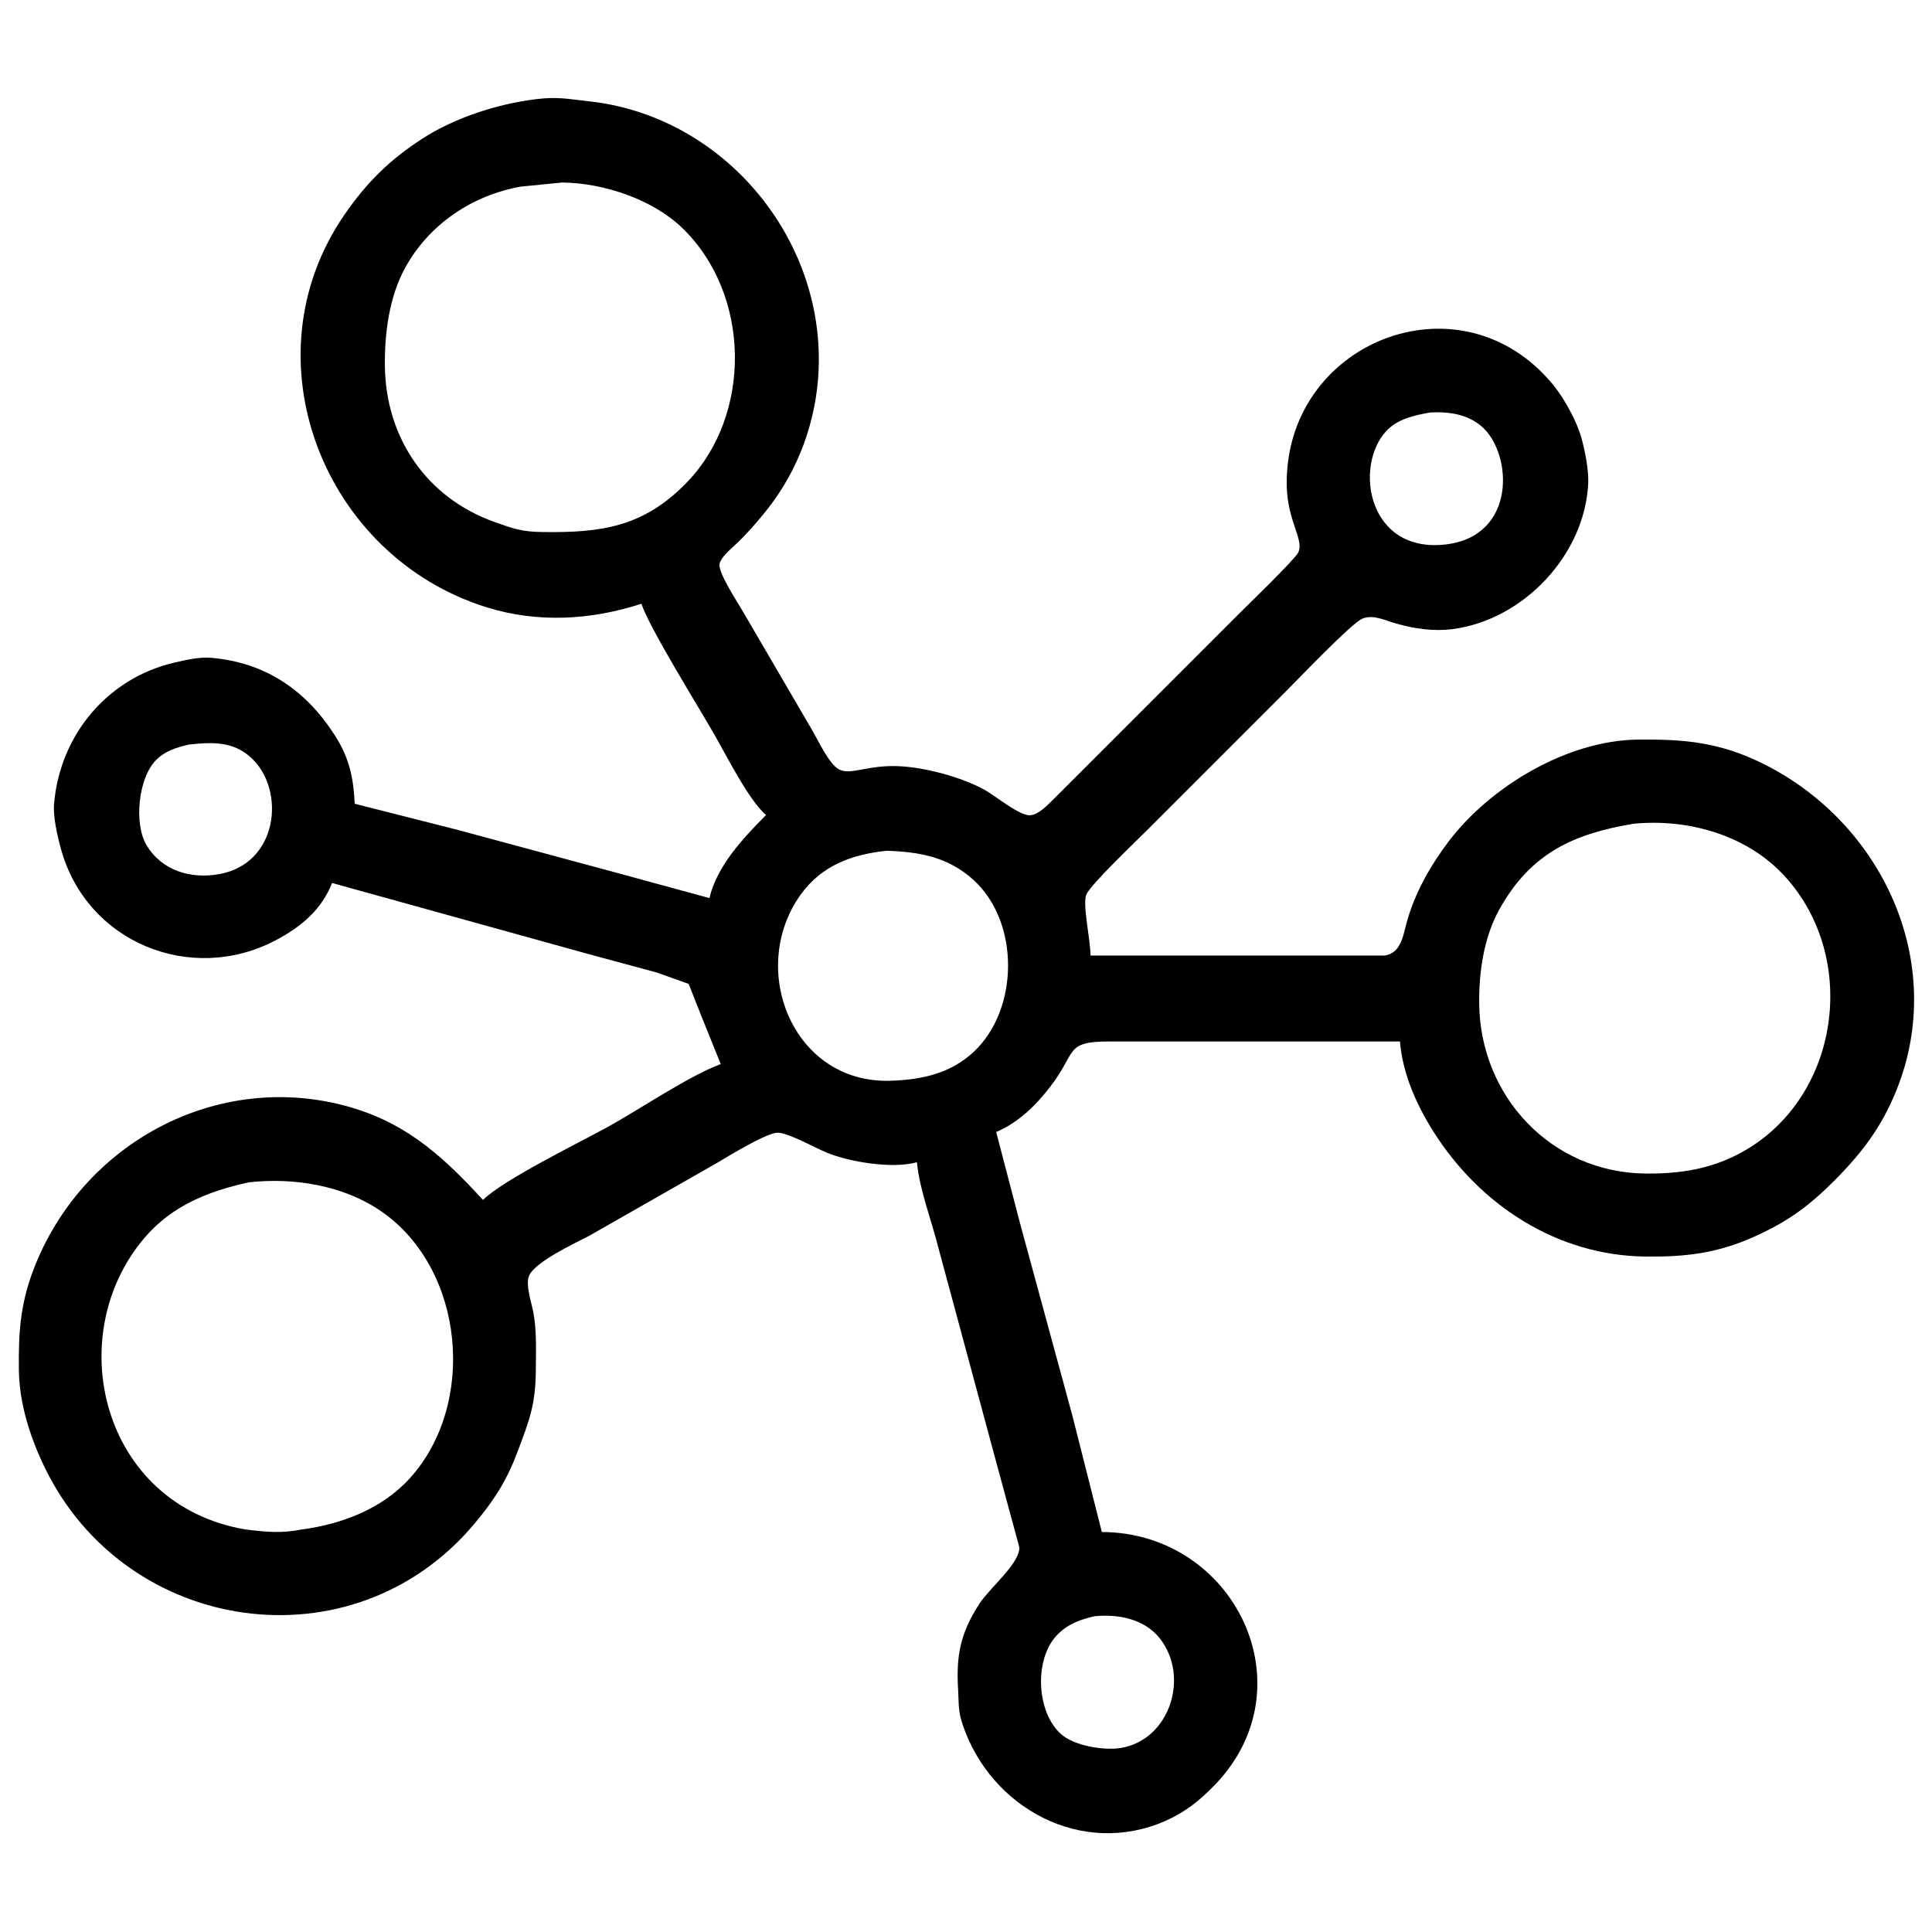
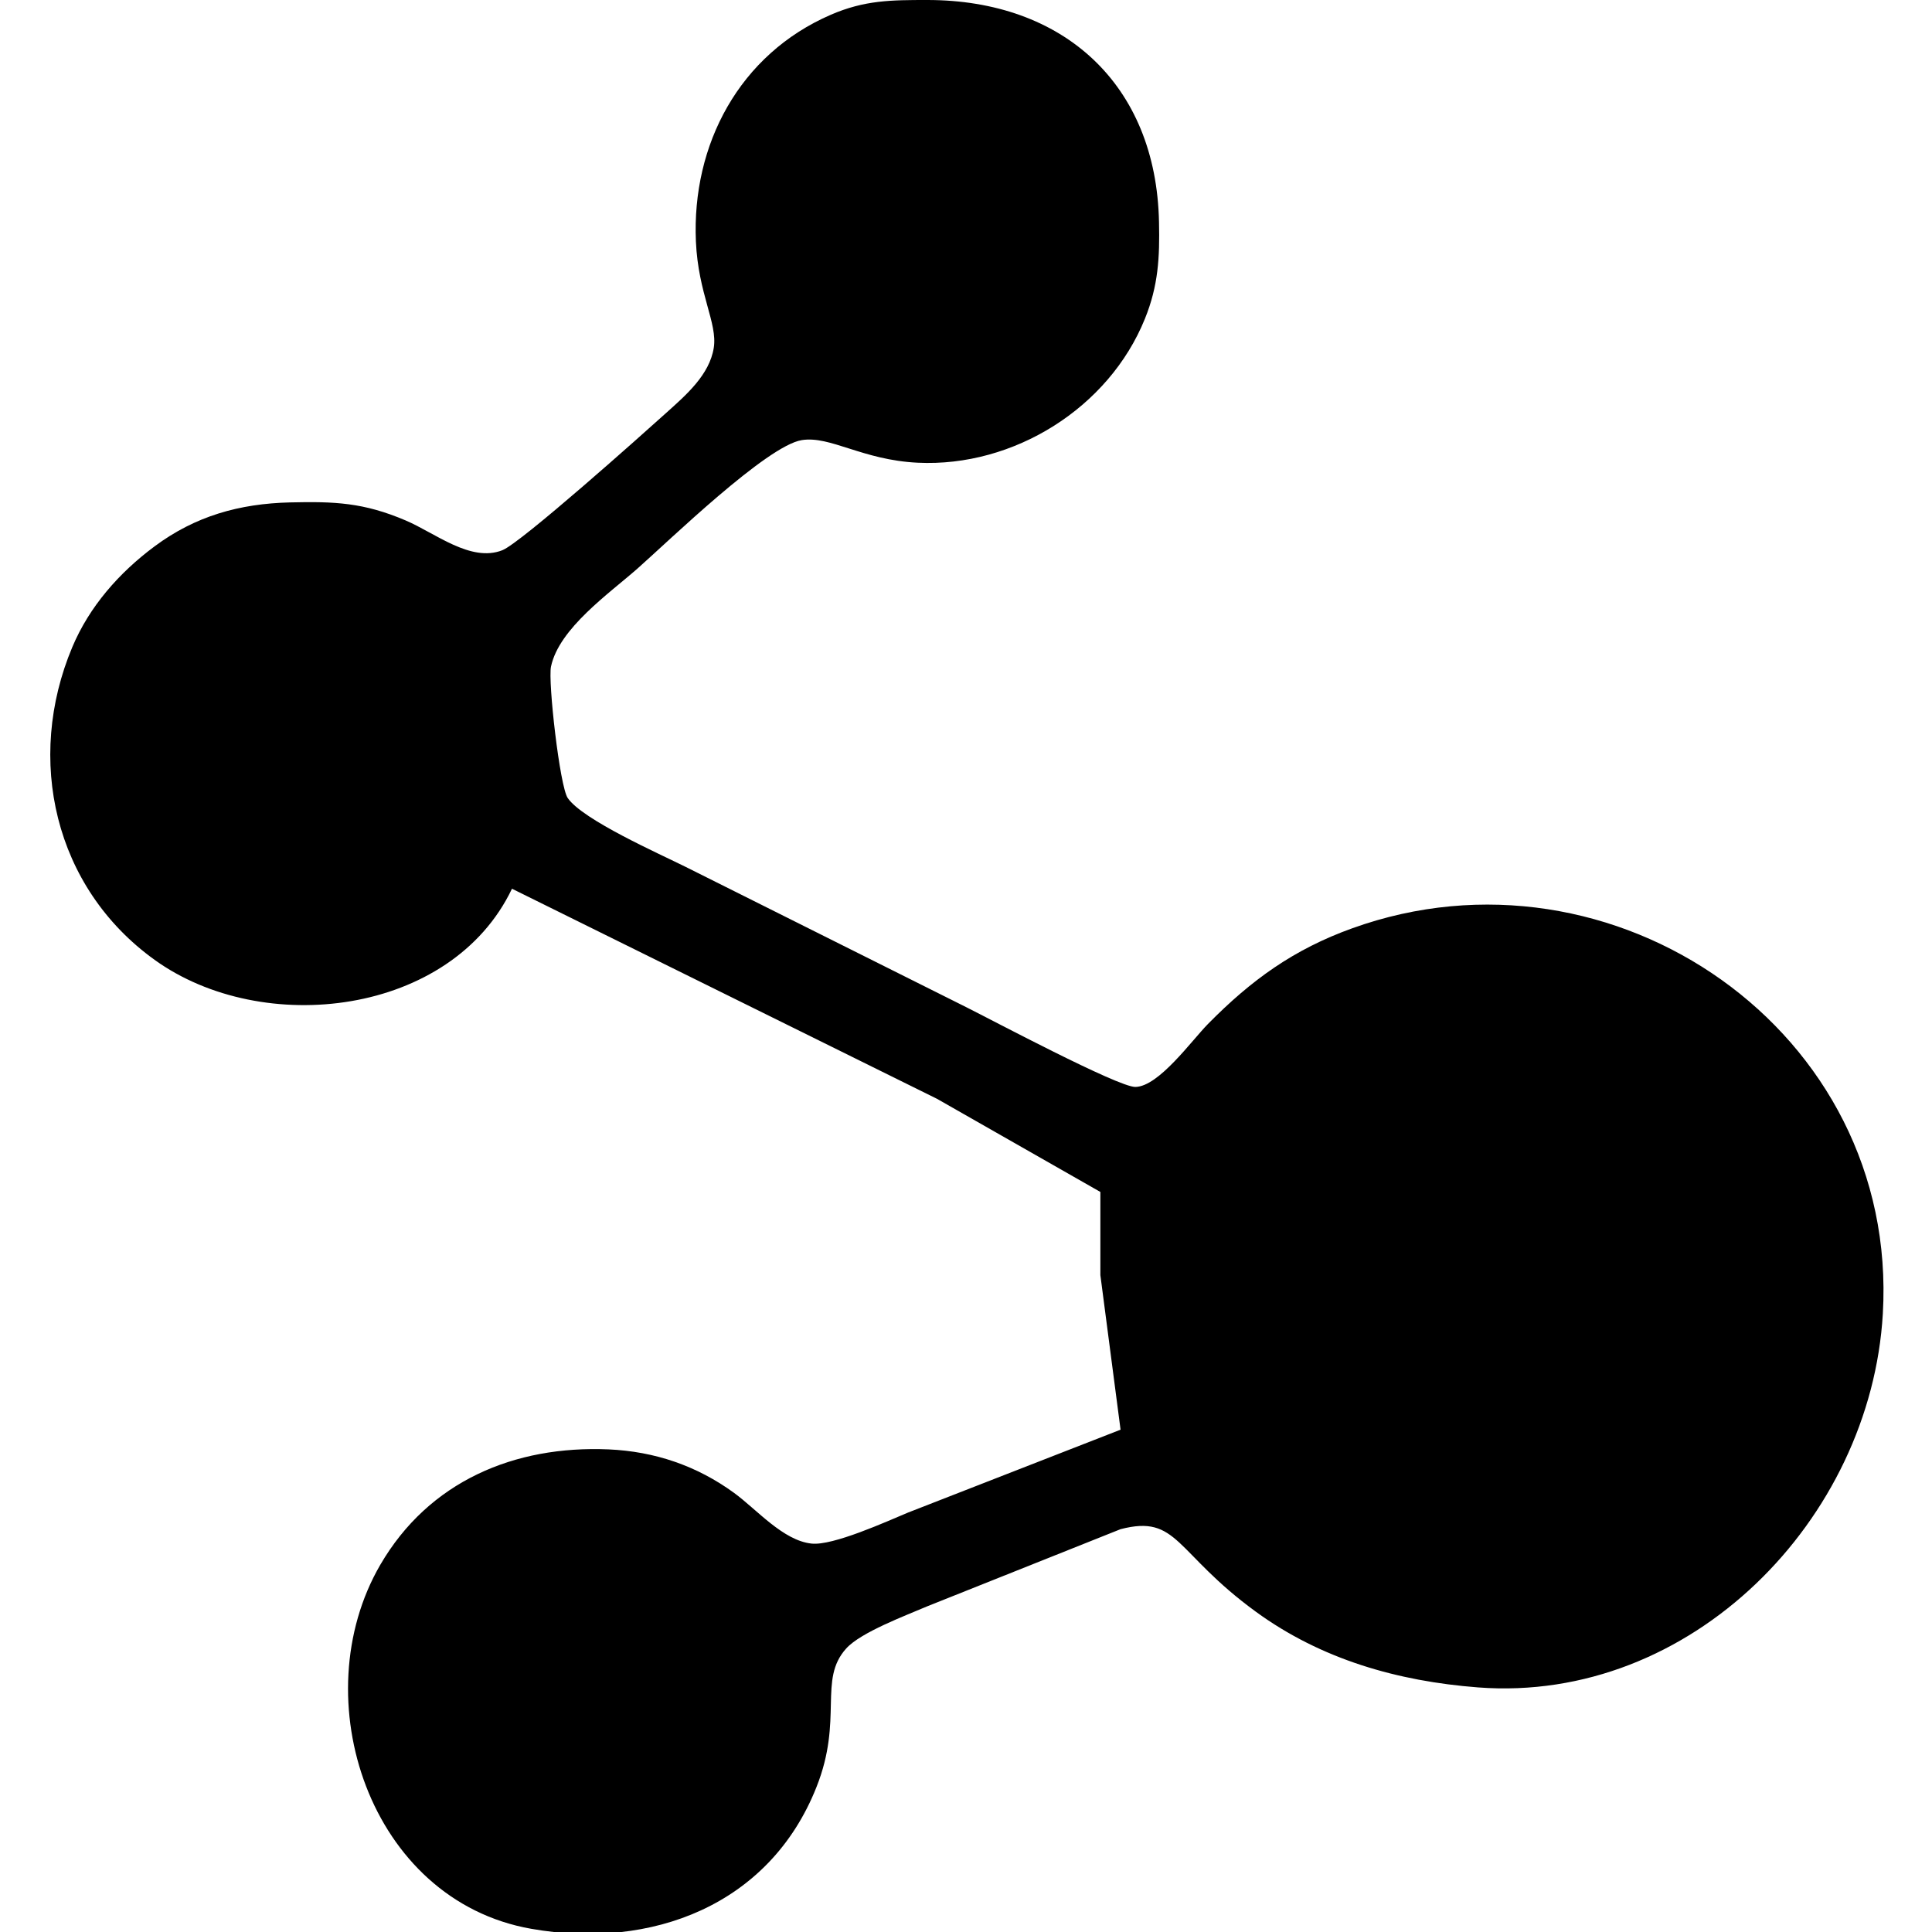
- <svg xmlns="http://www.w3.org/2000/svg" width="180.6mm" height="180.6mm" viewBox="0 0 512 512">
-   <path id="Selection" stroke-width="1" d="M 170.00,160.00            C 156.63,164.34 142.55,165.16 129.00,160.95              85.61,147.46 65.11,95.00 91.22,57.00              97.13,48.39 103.22,42.37 112.00,36.70              120.57,31.16 131.88,27.53 142.00,26.29              147.86,25.56 150.45,26.24 156.00,26.84              190.56,30.53 217.39,61.35 217.00,96.00              216.85,109.20 212.63,122.32 204.84,133.00              202.33,136.44 198.75,140.58 195.72,143.57              194.29,144.98 191.08,147.49 190.69,149.43              190.23,151.72 195.50,159.65 196.85,162.00              196.85,162.00 214.94,193.00 214.94,193.00              216.64,195.80 219.65,202.49 222.33,203.89              225.45,205.52 229.75,202.72 238.00,203.04              245.04,203.31 254.85,205.94 261.00,209.35              263.83,210.92 270.24,216.27 273.00,216.05              275.27,215.87 277.45,213.49 279.00,211.99              279.00,211.99 291.00,200.00 291.00,200.00              291.00,200.00 328.00,163.00 328.00,163.00              330.47,160.53 343.11,148.32 344.04,146.42              345.67,143.09 341.24,138.25 341.01,129.00              340.09,90.79 386.92,71.88 411.62,102.01              414.55,105.59 417.82,111.54 419.08,116.00              420.00,119.27 421.05,124.63 420.90,128.00              420.03,147.03 403.77,164.25 385.00,166.71              379.89,167.38 374.94,166.63 370.00,165.25              367.15,164.46 363.89,162.72 361.00,163.97              358.06,165.25 344.29,179.71 341.00,183.00              341.00,183.00 304.00,220.00 304.00,220.00              301.01,222.99 289.24,234.18 287.92,237.00              286.78,239.43 288.96,248.81 289.00,253.23              289.00,253.23 308.00,253.23 308.00,253.23              308.00,253.23 318.00,253.23 318.00,253.23              318.00,253.23 328.00,253.23 328.00,253.23              328.00,253.23 338.00,253.23 338.00,253.23              338.00,253.23 348.00,253.23 348.00,253.23              348.00,253.23 355.00,253.23 355.00,253.23              355.00,253.23 366.95,253.23 366.95,253.23              371.46,252.54 371.86,247.65 372.91,244.00              375.11,236.36 379.11,229.32 383.90,223.00              394.95,208.41 415.35,196.22 434.00,196.00              446.35,195.86 455.62,196.68 467.00,202.27              498.89,217.96 516.20,255.20 502.55,289.00              498.61,298.74 493.39,305.60 486.00,313.00              479.23,319.76 473.71,323.76 465.00,327.69              455.10,332.15 446.71,333.12 436.00,333.00              412.68,332.72 392.24,319.41 379.95,300.00              375.38,292.78 371.72,284.61 371.00,276.00              371.00,276.00 294.00,276.00 294.00,276.00              282.04,276.02 285.50,278.68 278.32,288.00              274.45,293.02 269.87,297.49 264.00,300.00              264.00,300.00 270.27,324.00 270.27,324.00              270.27,324.00 284.15,375.00 284.15,375.00              284.15,375.00 292.00,406.00 292.00,406.00              327.07,406.11 347.10,446.92 321.96,473.00              318.03,477.07 314.20,480.17 309.00,482.49              286.89,492.35 262.56,479.29 255.10,457.00              253.87,453.31 254.14,451.67 253.92,448.00              253.35,438.84 254.44,432.89 259.55,425.00              262.22,420.86 270.48,414.14 270.11,409.96              270.11,409.96 264.15,388.00 264.15,388.00              264.15,388.00 248.77,331.00 248.77,331.00              247.00,323.82 243.66,315.27 243.00,308.00              236.57,309.82 225.18,307.98 219.00,305.42              216.03,304.19 208.66,300.07 206.00,300.18              202.95,300.31 193.06,306.37 190.00,308.20              190.00,308.20 156.00,327.58 156.00,327.58              152.24,329.52 141.76,334.41 140.20,338.10              139.20,340.50 140.90,345.32 141.38,348.00              142.26,352.88 142.02,358.05 142.00,363.00              141.96,372.28 140.25,376.53 137.05,385.00              134.18,392.60 130.80,397.79 125.56,404.00              93.47,442.04 33.47,433.34 11.90,389.00              8.00,380.98 5.11,372.00 5.00,363.00              4.88,352.55 5.43,344.88 9.45,335.00              23.02,301.69 59.39,283.09 94.00,293.77              108.56,298.27 118.03,307.15 128.00,318.00              133.29,312.70 153.37,302.88 161.00,298.69              169.38,294.09 182.56,285.10 191.00,282.00              191.00,282.00 185.77,269.00 185.77,269.00              185.77,269.00 182.49,260.73 182.49,260.73              182.49,260.73 174.00,257.71 174.00,257.71              174.00,257.71 156.00,252.85 156.00,252.85              156.00,252.85 88.00,234.00 88.00,234.00              85.20,241.15 79.67,245.72 73.00,249.22              50.57,260.97 22.97,249.77 16.16,225.00              15.22,221.60 14.03,216.47 14.33,213.00              15.88,194.93 28.28,179.87 46.00,175.65              49.14,174.91 52.79,174.05 56.00,174.33              70.40,175.57 81.15,182.96 88.82,195.00              92.57,200.90 93.68,206.10 94.00,213.00              94.00,213.00 121.00,219.85 121.00,219.85              121.00,219.85 162.00,230.91 162.00,230.91              162.00,230.91 188.00,238.00 188.00,238.00              190.05,229.39 196.93,222.13 203.00,216.00              198.42,211.97 192.77,200.72 189.51,195.00              185.33,187.66 171.97,166.23 170.00,160.00 Z            M 149.00,48.37            C 149.00,48.37 138.00,49.46 138.00,49.46              125.13,51.75 113.70,59.43 107.35,71.00              103.14,78.67 101.90,88.39 102.00,97.00              102.22,115.97 113.01,131.88 131.00,138.31              136.28,140.20 138.34,140.93 144.00,141.00              159.33,141.18 170.48,139.70 181.91,127.96              199.51,109.89 198.95,77.79 180.71,60.32              172.80,52.75 159.85,48.48 149.00,48.37 Z            M 379.00,109.31            C 374.83,110.07 370.41,110.98 367.39,114.22              358.75,123.51 362.44,146.60 383.00,144.30              401.94,142.18 400.84,120.46 392.90,113.23              389.09,109.76 383.94,109.03 379.00,109.31 Z            M 50.00,197.33            C 46.76,198.10 43.83,198.95 41.39,201.39              36.63,206.15 35.43,218.32 38.85,224.00              42.93,230.76 50.55,232.98 58.00,231.67              73.74,228.91 75.65,209.65 66.89,201.13              62.00,196.37 56.33,196.63 50.00,197.33 Z            M 433.00,218.29            C 417.06,220.93 405.65,226.06 397.35,241.00              393.21,248.44 391.91,257.61 392.00,266.00              392.28,290.55 411.07,310.71 436.00,311.00              444.04,311.09 451.64,310.12 459.00,306.68              487.24,293.47 493.56,254.47 472.82,232.04              462.81,221.22 447.35,216.93 433.00,218.29 Z            M 235.00,225.46            C 225.87,226.41 217.79,229.30 212.22,237.04              198.05,256.71 210.03,287.24 236.00,286.41              244.19,286.14 251.76,284.56 257.97,278.82              270.11,267.55 270.30,244.37 257.97,233.18              251.28,227.10 243.73,225.76 235.00,225.46 Z            M 66.00,313.32            C 55.31,315.65 45.64,319.45 38.32,328.01              16.19,353.93 26.82,398.77 65.00,405.32              70.39,405.97 74.52,406.42 80.00,405.32              90.57,403.91 101.19,399.90 108.54,391.83              126.48,372.13 123.15,336.24 101.00,320.99              90.99,314.10 77.89,312.02 66.00,313.32 Z            M 290.00,428.33            C 286.20,429.24 283.05,430.33 280.22,433.21              274.01,439.52 274.57,453.70 281.21,459.58              284.68,462.66 292.53,463.96 297.00,463.23              310.04,461.11 315.35,444.30 307.35,434.18              303.22,428.97 296.25,427.69 290.00,428.33 Z" />
+ <svg xmlns="http://www.w3.org/2000/svg" width="70.547mm" height="70.547mm" viewBox="0 0 200 200">
+   <path id="Selection" stroke-width="1" d="M 53.00,92.00            C 46.72,105.15 27.20,107.43 16.00,99.36              5.60,91.87 2.61,78.59 7.48,67.00              9.25,62.78 12.35,59.27 16.00,56.56              20.23,53.41 24.80,52.14 30.00,52.01              34.65,51.90 37.64,52.02 42.00,53.88              45.04,55.17 48.73,58.25 52.00,56.96              53.92,56.21 66.56,44.91 68.99,42.72              71.00,40.91 73.45,38.81 73.89,36.00              74.29,33.44 72.28,30.43 72.04,25.00              71.60,14.96 76.54,5.63 86.00,1.53              89.51,0.01 92.27,0.00 96.00,0.00              110.05,0.00 119.70,8.69 119.98,23.00              120.06,26.64 119.91,29.57 118.52,33.00              114.79,42.23 104.93,48.38 95.00,47.90              89.26,47.62 85.96,45.09 83.00,45.56              79.38,46.14 69.26,55.97 66.00,58.85              63.06,61.44 57.88,65.04 57.04,69.00              56.71,70.54 57.95,81.42 58.77,82.61              60.32,84.87 68.21,88.36 71.00,89.75              71.00,89.75 100.00,104.25 100.00,104.25              102.57,105.53 115.78,112.56 117.54,112.52              119.96,112.47 123.33,107.75 125.04,106.01              129.54,101.44 133.93,98.27 140.00,96.09              166.96,86.39 196.61,106.72 194.91,136.00              193.67,157.30 175.06,176.36 153.00,174.68              144.70,174.04 136.77,171.78 130.00,166.84              121.58,160.70 121.97,156.75 116.00,158.30              116.00,158.30 96.00,166.28 96.00,166.28              93.79,167.23 89.11,168.97 87.60,170.65              84.66,173.90 87.33,177.93 84.52,185.00              79.66,197.26 67.40,201.85 55.00,199.67              38.23,196.73 31.36,175.78 39.36,162.00              44.40,153.33 53.27,149.62 63.00,150.04              67.77,150.25 72.13,151.73 76.00,154.55              78.36,156.28 81.06,159.47 84.00,159.79              86.21,160.04 91.77,157.51 94.00,156.58              94.00,156.58 116.00,148.00 116.00,148.00              116.00,148.00 113.91,132.00 113.91,132.00              113.91,132.00 113.91,123.39 113.91,123.39              113.91,123.39 97.00,113.75 97.00,113.75              97.00,113.75 53.00,92.00 53.00,92.00 Z" />
</svg>
